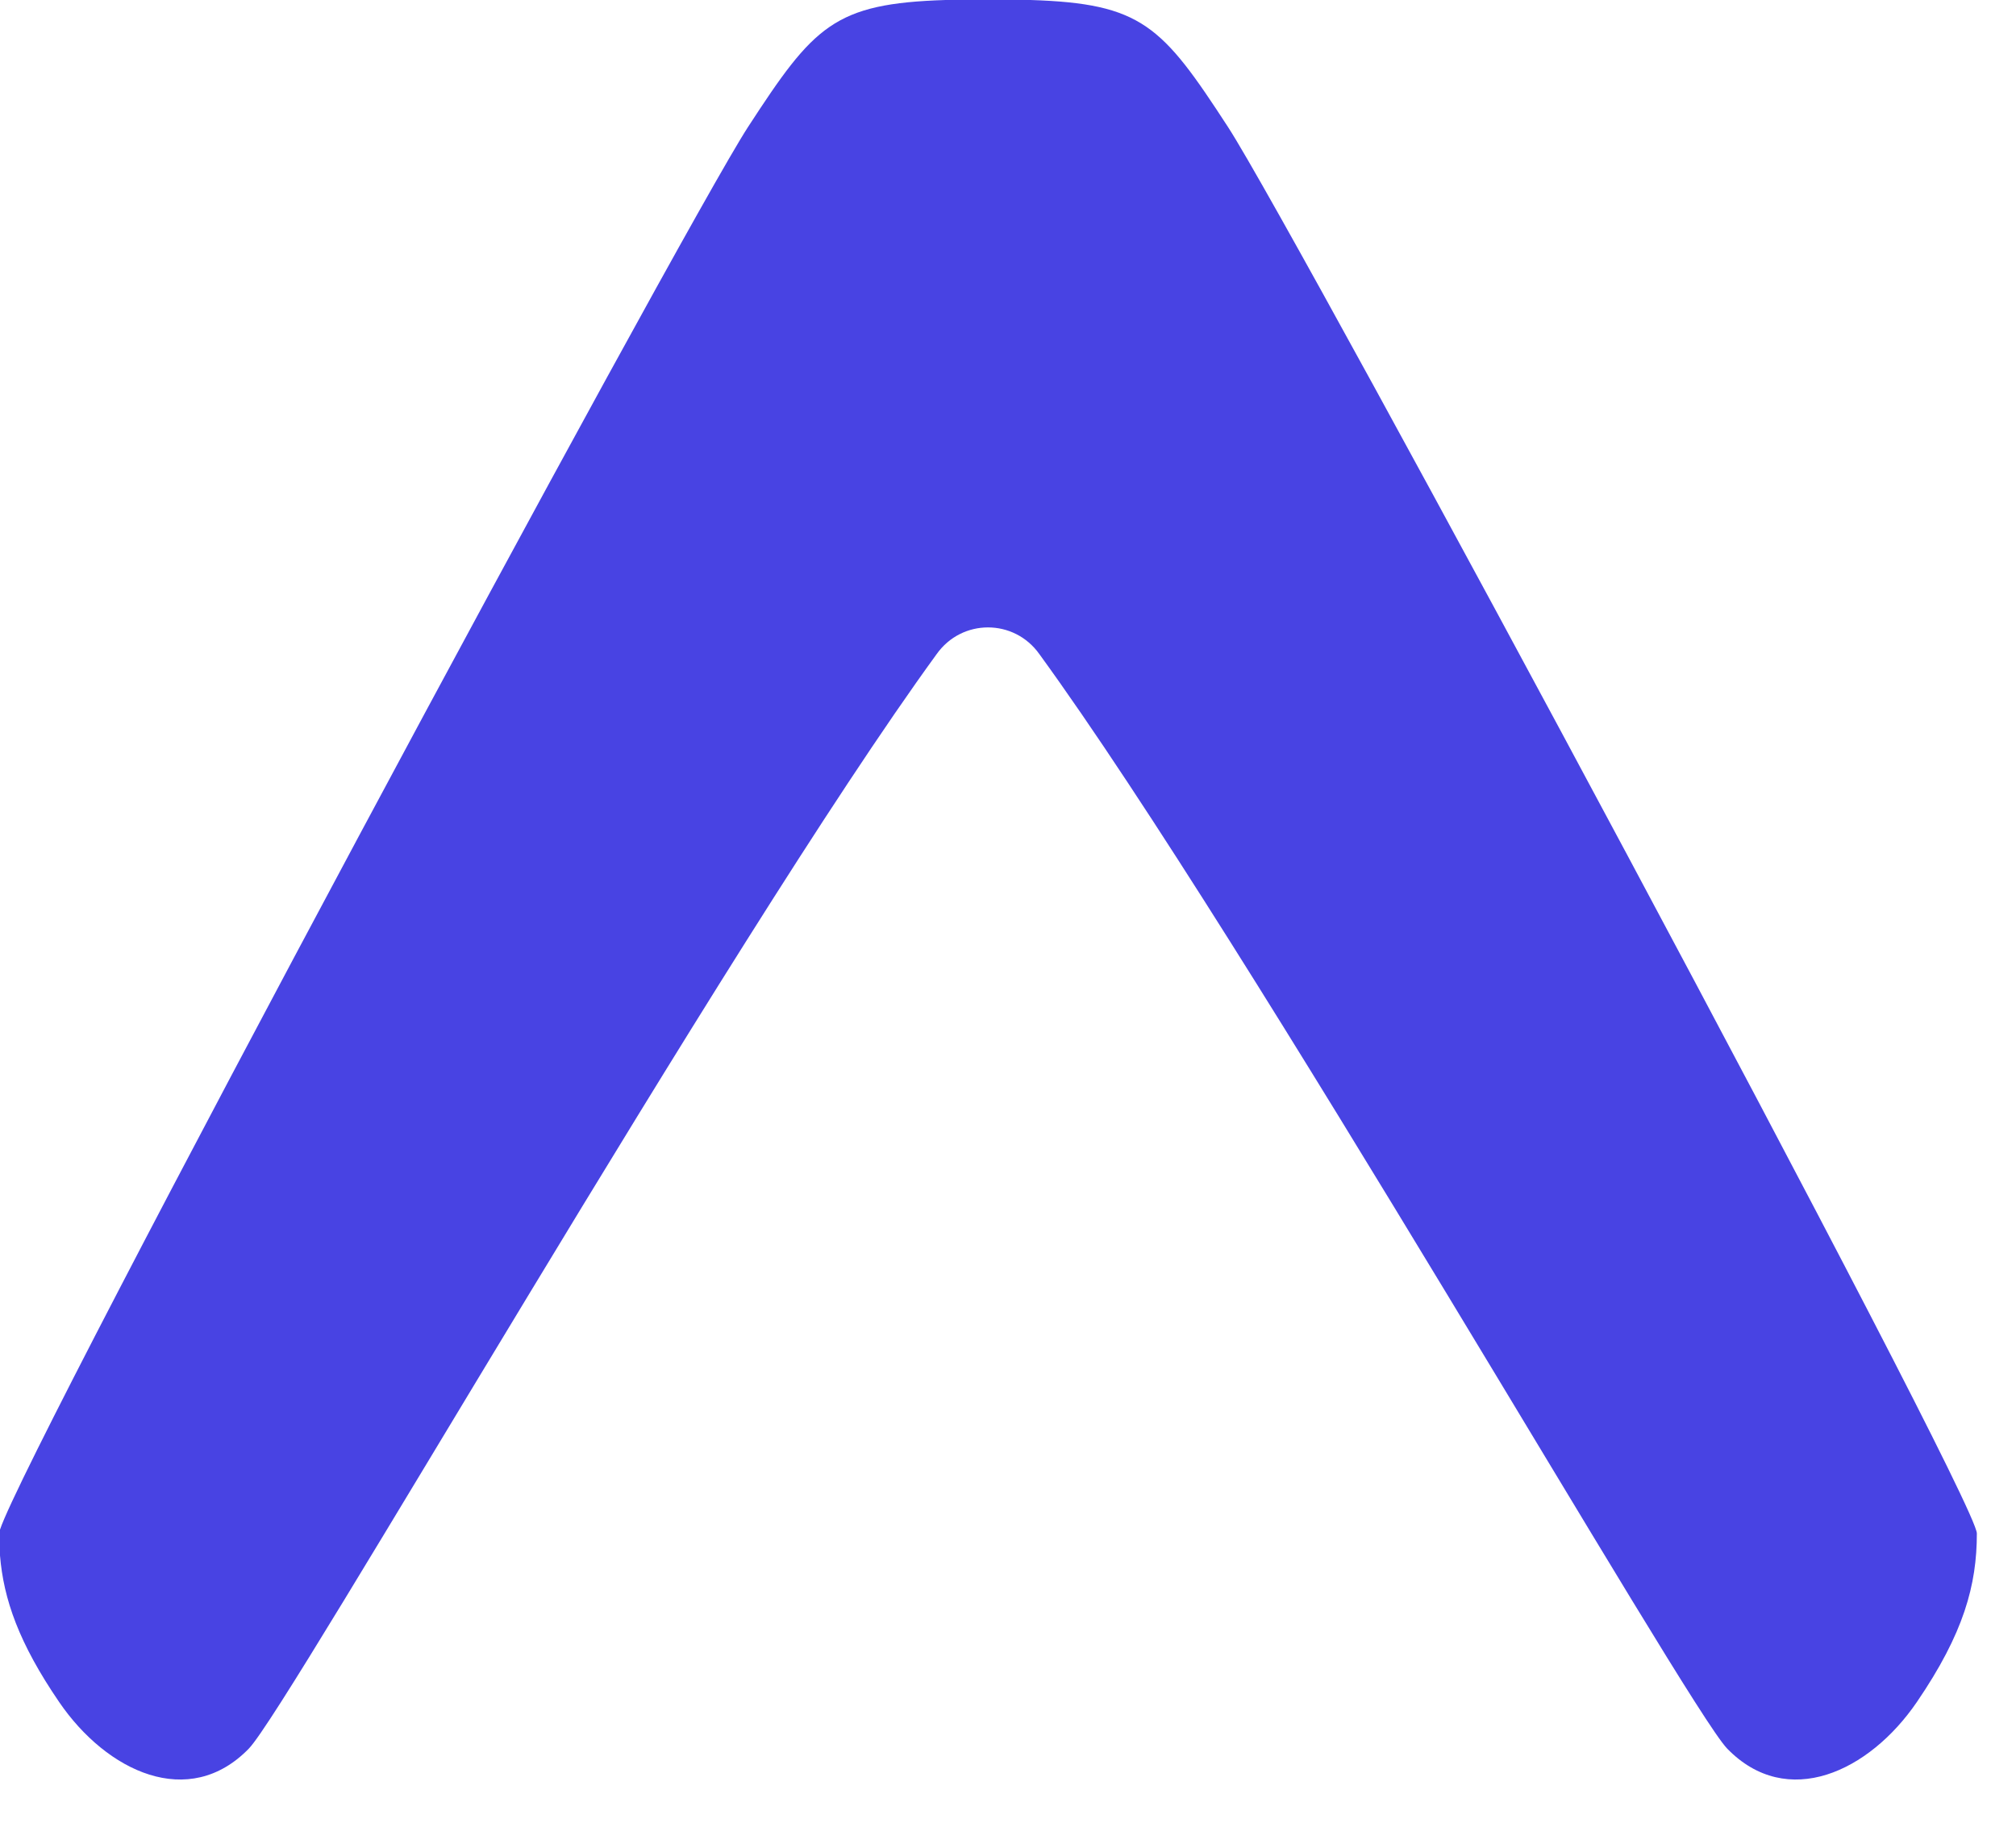
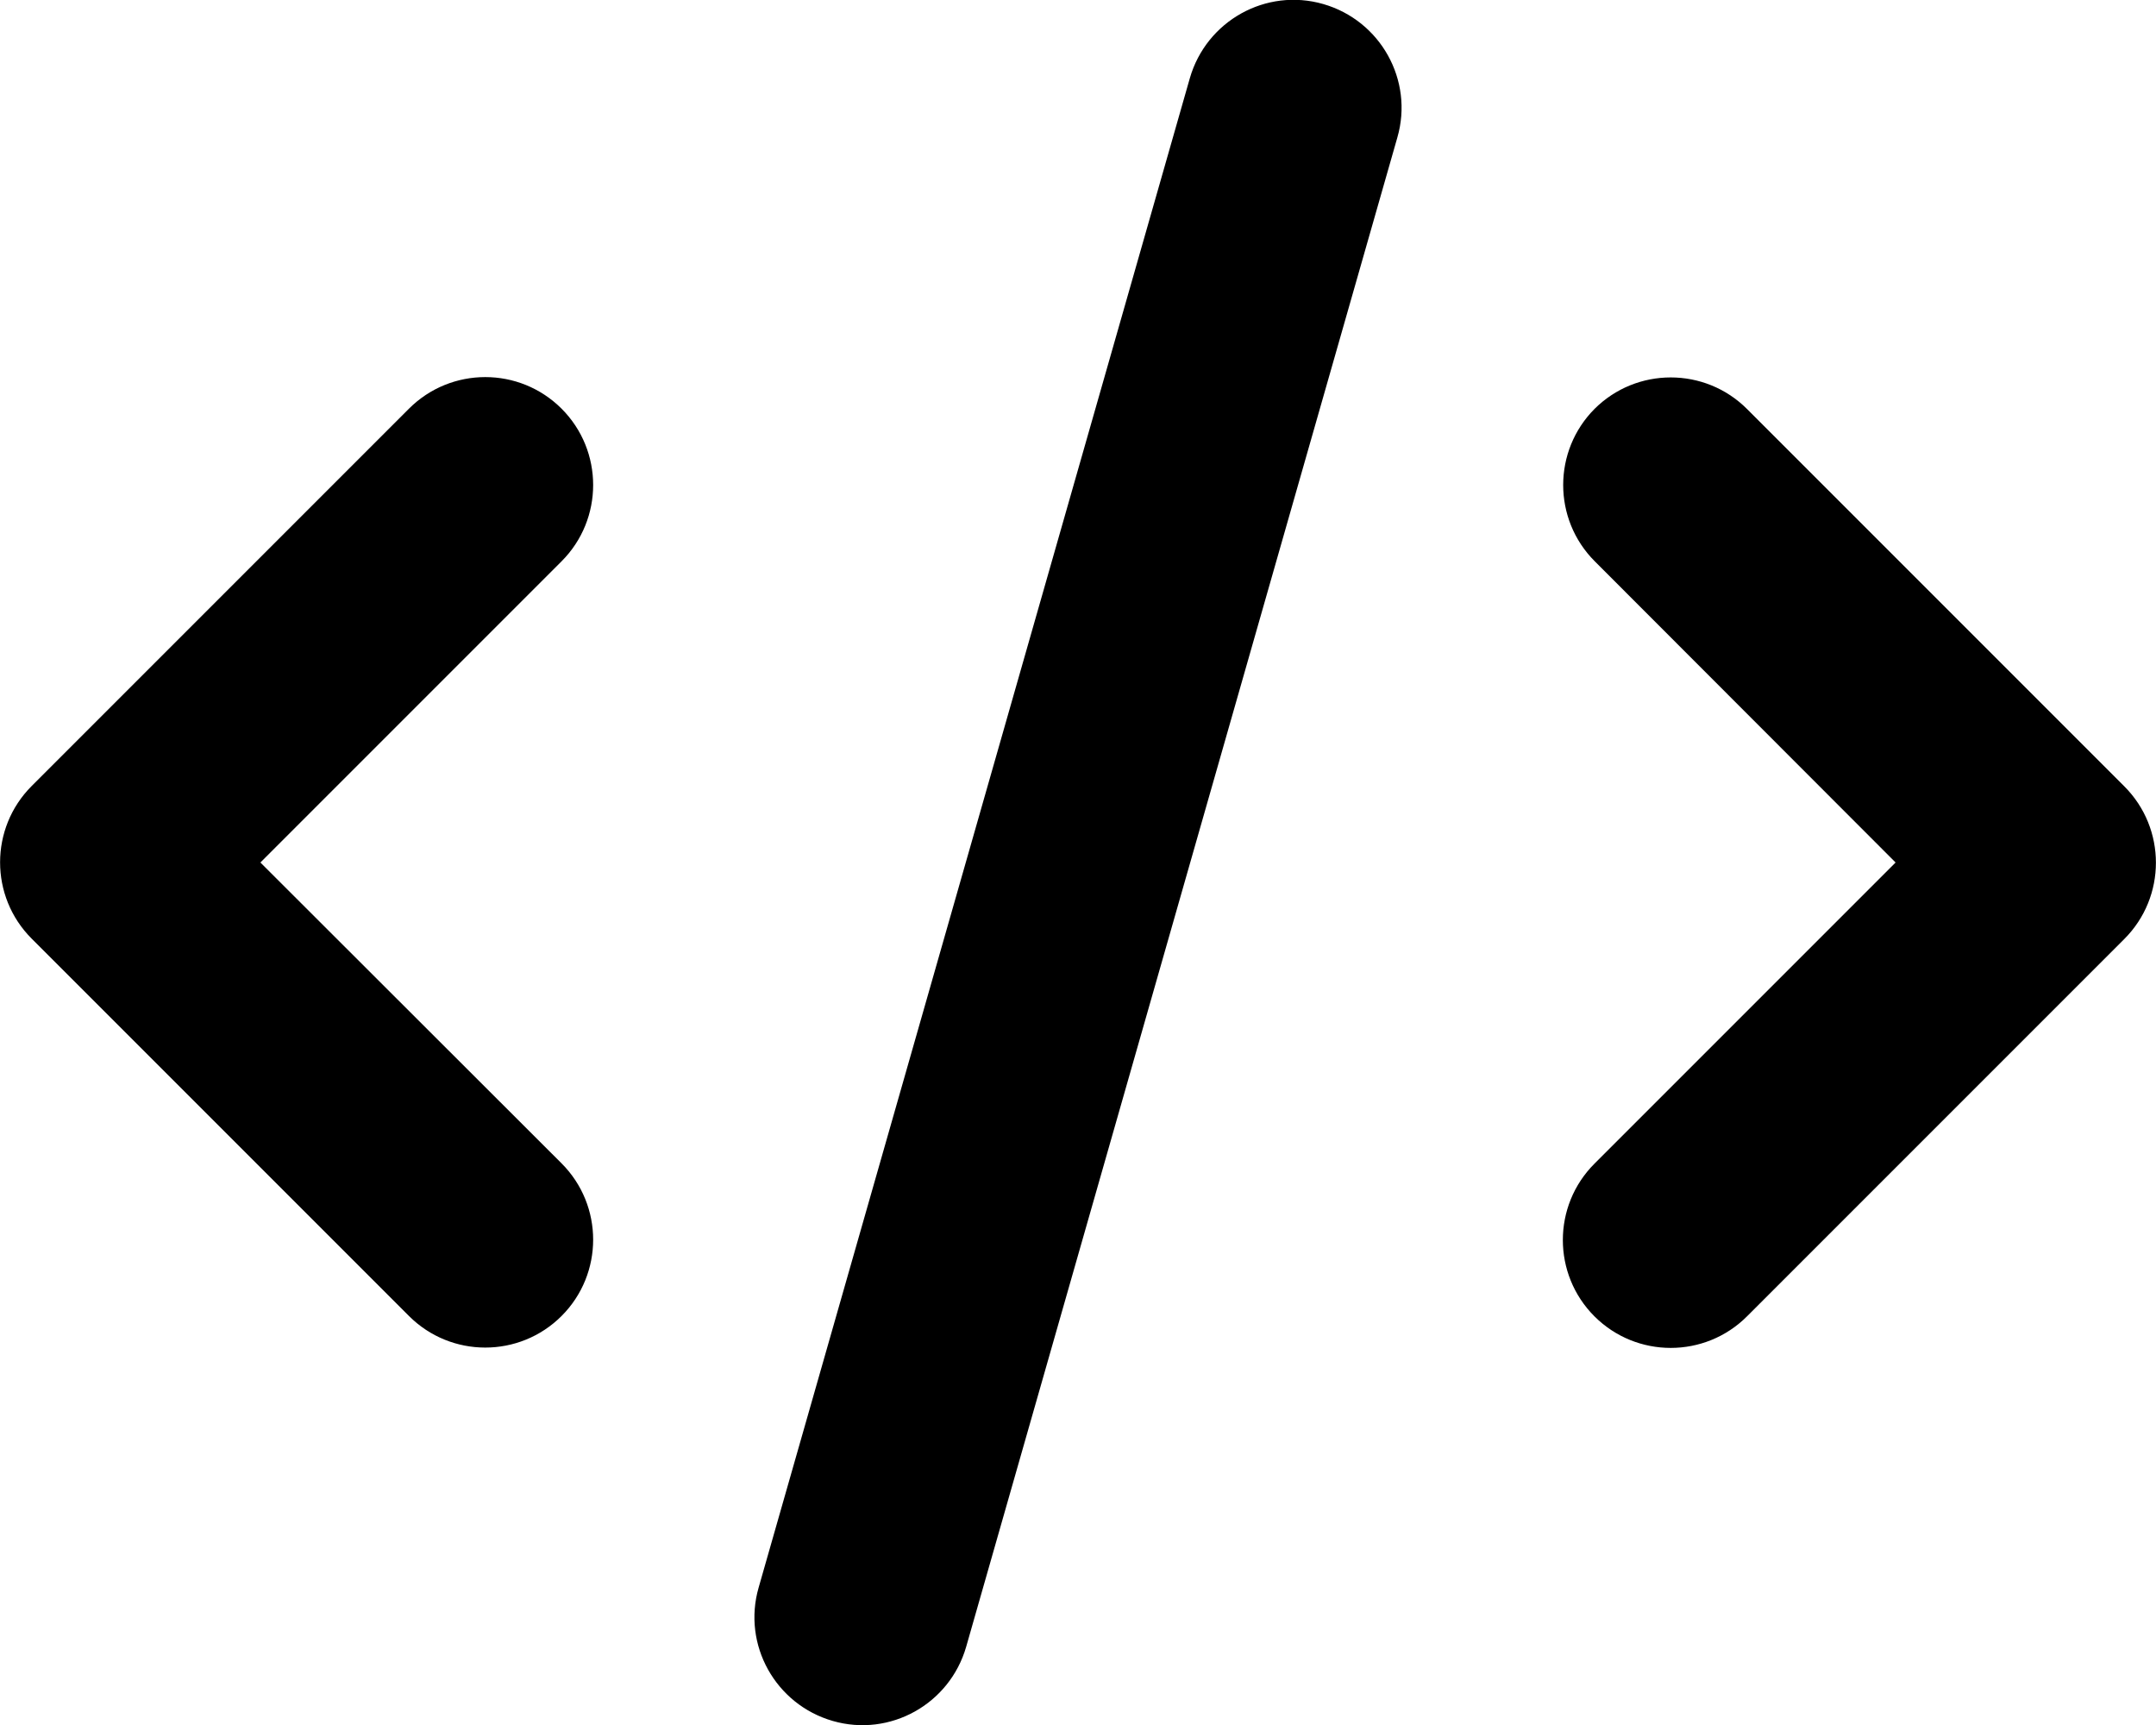
- <svg xmlns="http://www.w3.org/2000/svg" viewBox="0 0 24 22">
-   <path fill="#4843E3" fillRule="evenodd" d="M5.84439563e-15,18.521 C0.043,19.042 0.225,19.564 0.704,20.265 C1.272,21.097 2.249,21.554 2.962,20.82 C3.443,20.326 8.644,11.234 11.15,7.789 C11.451,7.364 12.073,7.364 12.374,7.789 C14.88,11.234 20.081,20.326 20.562,20.82 C21.275,21.554 22.252,21.097 22.82,20.265 C23.379,19.446 23.534,18.871 23.534,18.258 C23.534,17.84 15.434,2.766 14.619,1.512 C13.834,0.305 13.595,0.042 12.268,0 L11.256,1.79395598e-12 C9.929,0.042 9.69,0.305 8.905,1.512 C8.107,2.74 0.323,17.22 0,18.213 L5.84439563e-15,18.521 Z" />
+ <svg xmlns="http://www.w3.org/2000/svg" viewBox="0 0 640 512">
+   <path d="M392.8 1.2c-17-4.9-34.7 5-39.6 22l-128 448c-4.9 17 5 34.7 22 39.6s34.7-5 39.6-22l128-448c4.9-17-5-34.7-22-39.6zm80.6 120.1c-12.5 12.5-12.5 32.8 0 45.3L562.7 256l-89.4 89.4c-12.5 12.5-12.5 32.8 0 45.3s32.8 12.5 45.3 0l112-112c12.5-12.5 12.5-32.8 0-45.3l-112-112c-12.5-12.5-32.8-12.5-45.3 0zm-306.7 0c-12.5-12.5-32.8-12.5-45.3 0l-112 112c-12.5 12.5-12.5 32.8 0 45.3l112 112c12.5 12.5 32.8 12.5 45.3 0s12.5-32.8 0-45.3L77.3 256l89.4-89.4c12.5-12.5 12.5-32.8 0-45.3z" />
</svg>
